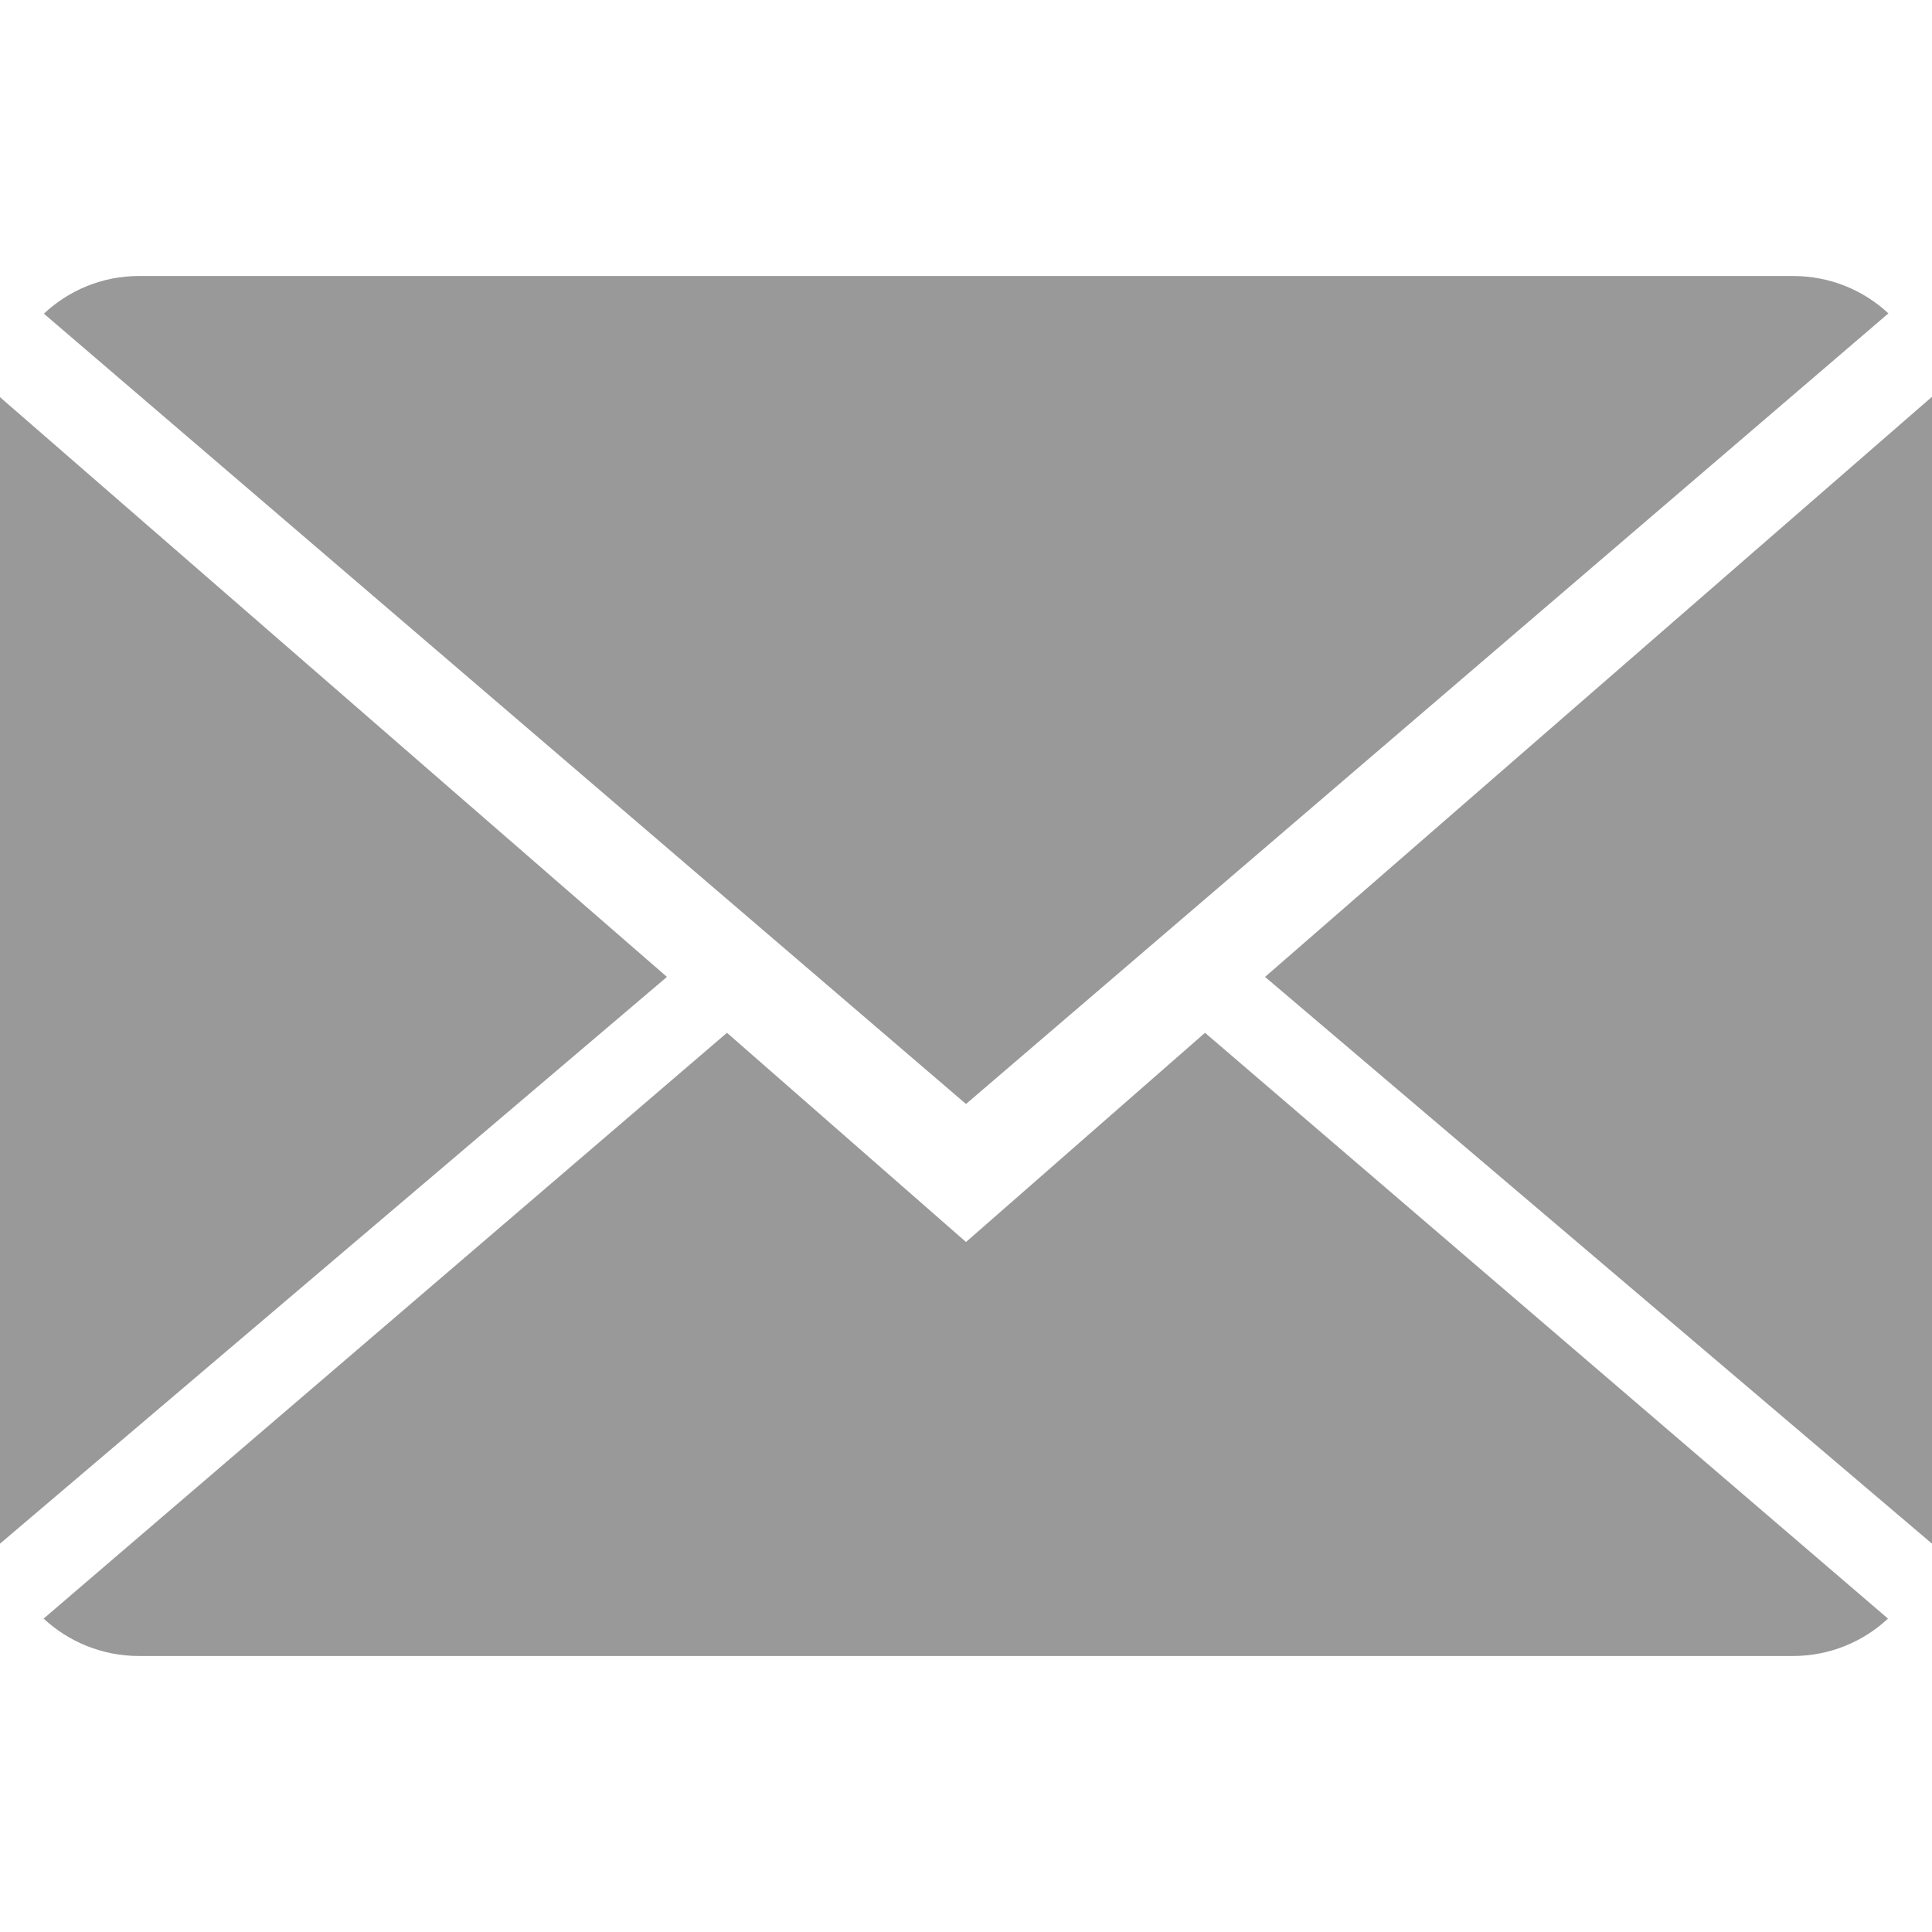
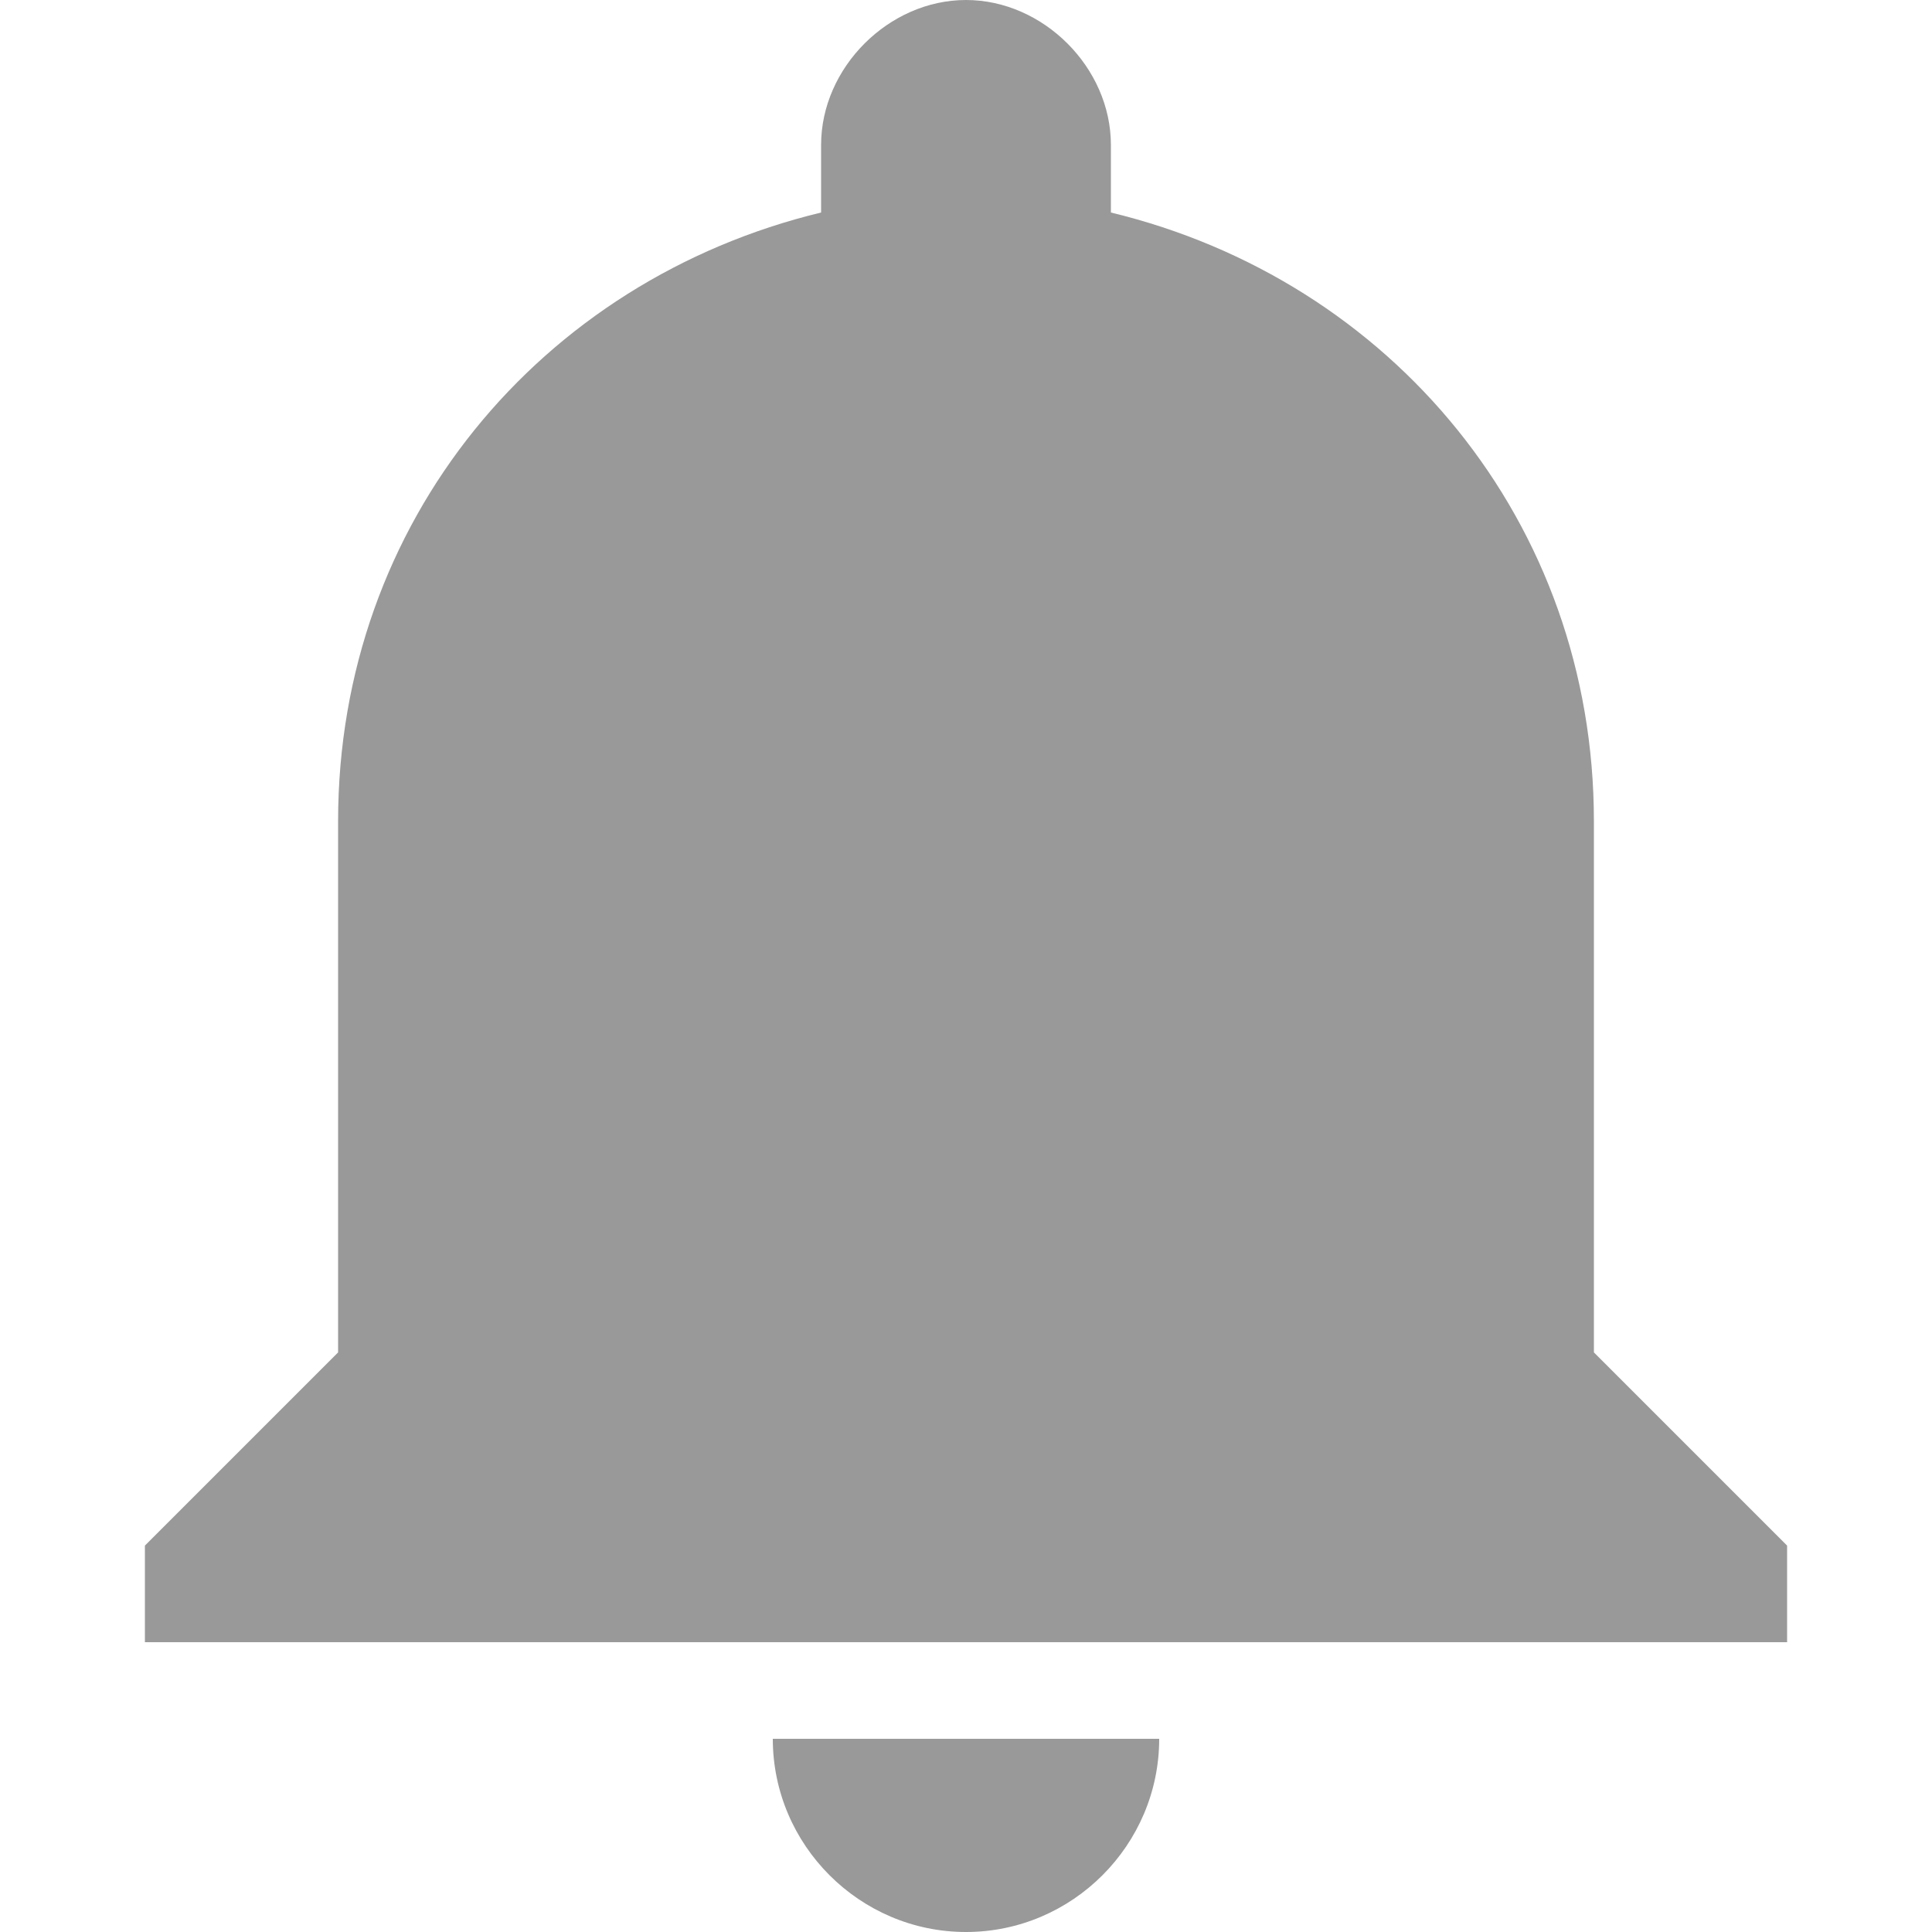
- <svg xmlns="http://www.w3.org/2000/svg" version="1.1" id="Capa_1" x="0px" y="0px" viewBox="0 0 14 14" style="enable-background:new 0 0 14 14;" xml:space="preserve" width="512px" height="512px">
+ <svg xmlns="http://www.w3.org/2000/svg" version="1.1" id="Capa_1" x="0px" y="0px" width="512px" height="512px" viewBox="0 0 510 510" style="enable-background:new 0 0 510 510;" xml:space="preserve">
  <g>
-     <g>
-       <path d="M7,9L5.268,7.484l-4.952,4.245C0.496,11.896,0.739,12,1.007,12h11.986    c0.267,0,0.509-0.104,0.688-0.271L8.732,7.484L7,9z" fill="#999999" />
-       <path d="M13.684,2.271C13.504,2.103,13.262,2,12.993,2H1.007C0.74,2,0.498,2.104,0.318,2.273L7,8    L13.684,2.271z" fill="#999999" />
-       <polygon points="0,2.878 0,11.186 4.833,7.079   " fill="#999999" />
-       <polygon points="9.167,7.079 14,11.186 14,2.875   " fill="#999999" />
+     <g id="notifications">
+       <path d="M255,510c28.05,0,51-22.95,51-51H204C204,487.05,226.95,510,255,510z M420.75,357V216.75    c0-79.05-53.55-142.8-127.5-160.65V38.25C293.25,17.85,275.4,0,255,0c-20.4,0-38.25,17.85-38.25,38.25V56.1    c-73.95,17.85-127.5,81.6-127.5,160.65V357l-51,51v25.5h433.5V408L420.75,357z" fill="#999999" />
    </g>
  </g>
  <g>
</g>
  <g>
</g>
  <g>
</g>
  <g>
</g>
  <g>
</g>
  <g>
</g>
  <g>
</g>
  <g>
</g>
  <g>
</g>
  <g>
</g>
  <g>
</g>
  <g>
</g>
  <g>
</g>
  <g>
</g>
  <g>
</g>
</svg>
